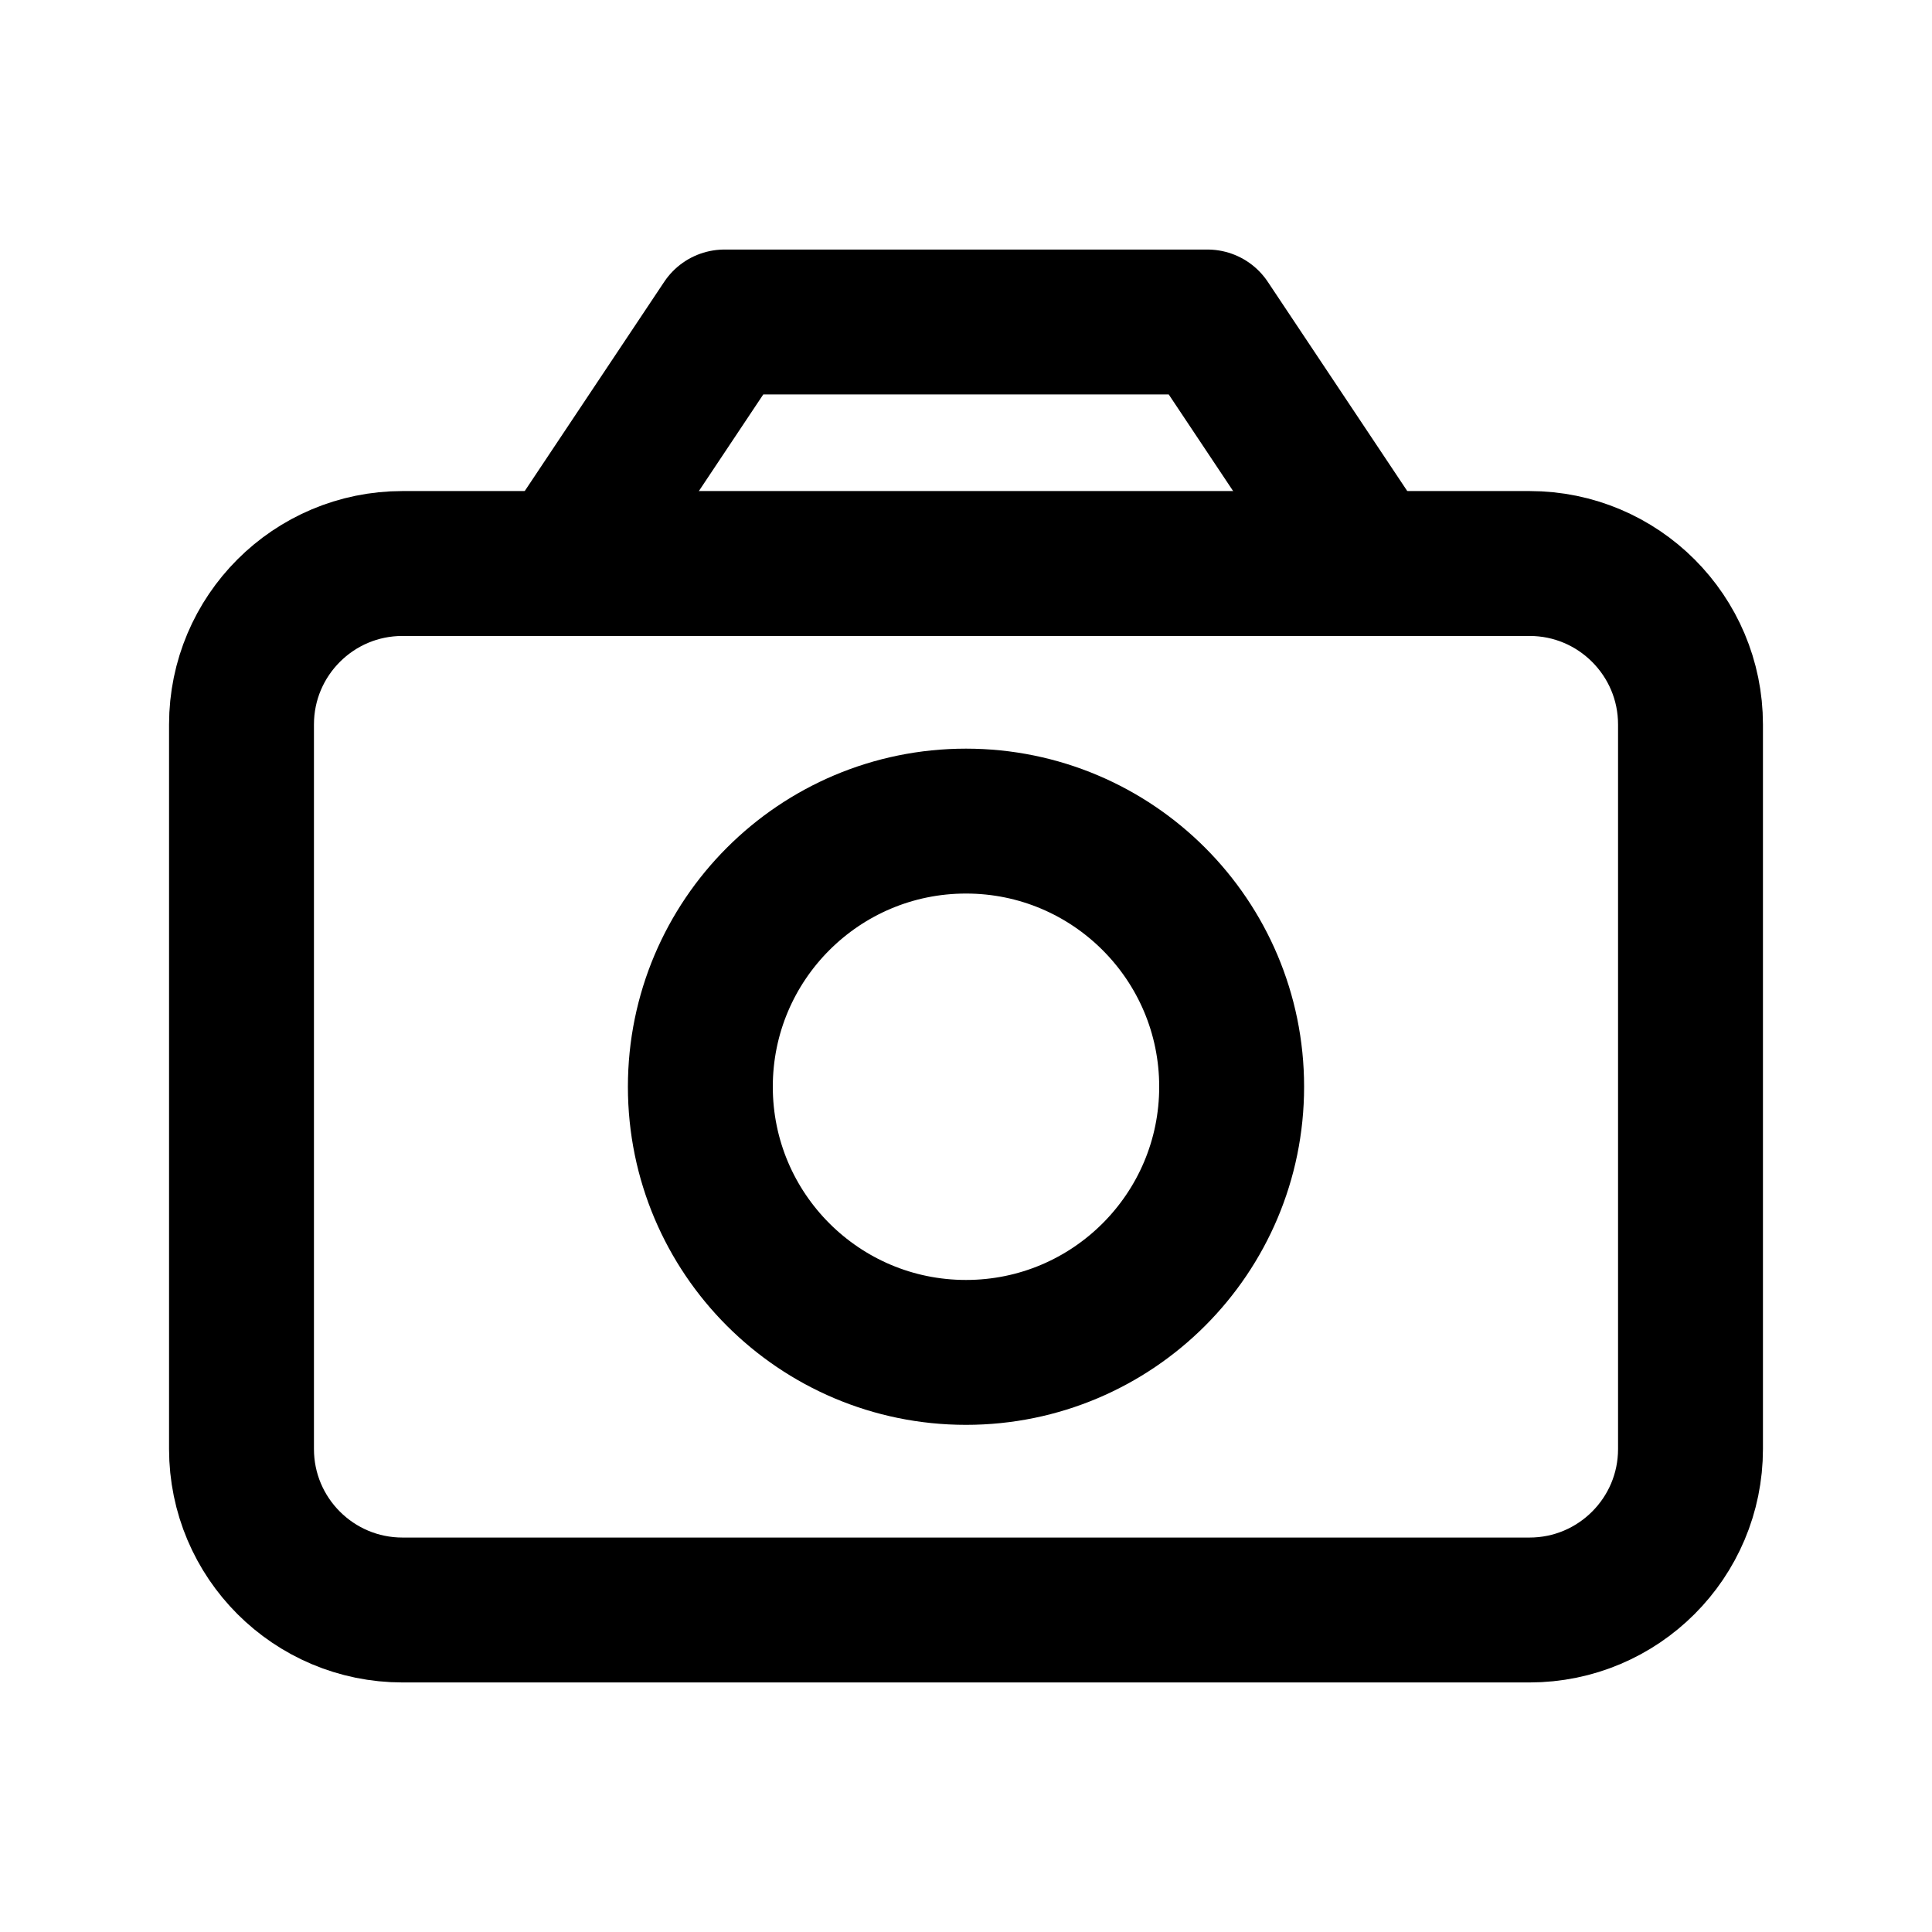
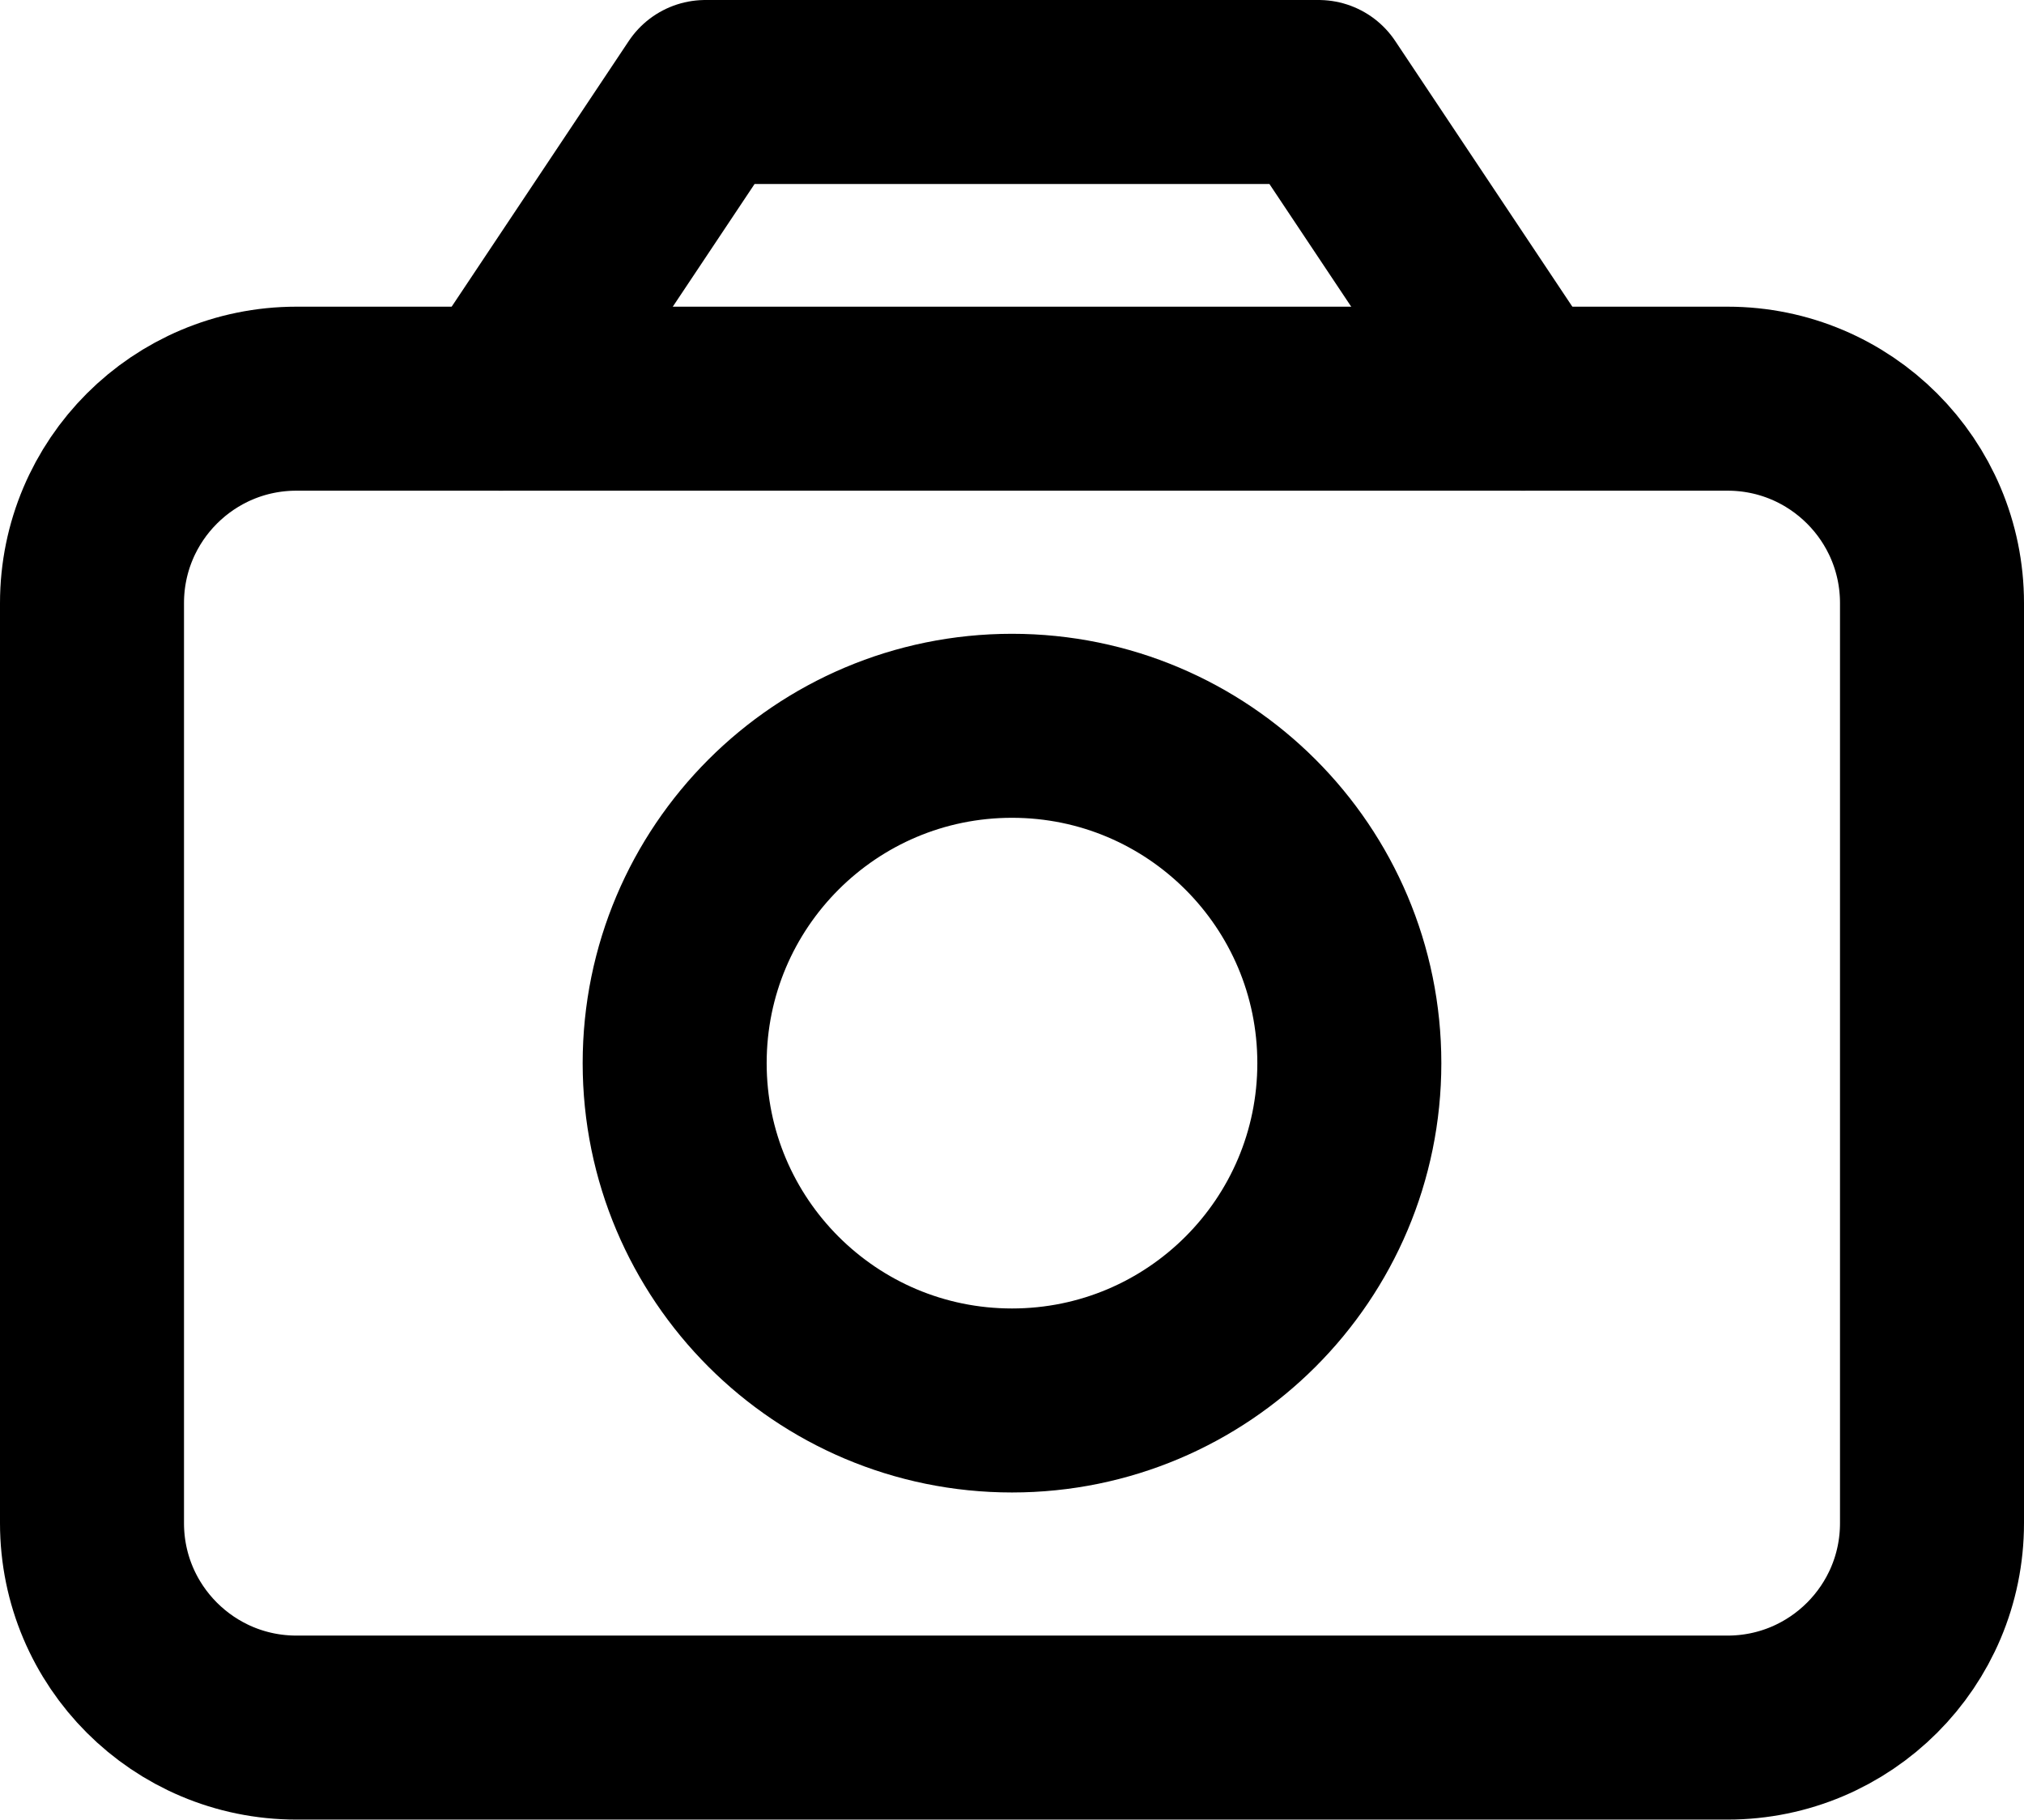
- <svg xmlns="http://www.w3.org/2000/svg" width="24" height="24" viewBox="0 0 24 24" fill="none" stroke="currentColor" stroke-width="1.8" stroke-linecap="round" stroke-linejoin="round">
+ <svg xmlns="http://www.w3.org/2000/svg" width="24" height="21.576" viewBox="2.1 3.1 19.8 17.8" preserveAspectRatio="xMidYMid meet" fill="none" stroke="currentColor" stroke-width="1.8" stroke-linecap="round" stroke-linejoin="round">
  <rect x="3" y="7" width="18" height="13" rx="2" />
  <path d="M7 7 L9 4 L15 4 L17 7" />
  <circle cx="12" cy="13.5" r="3.3" />
</svg>
